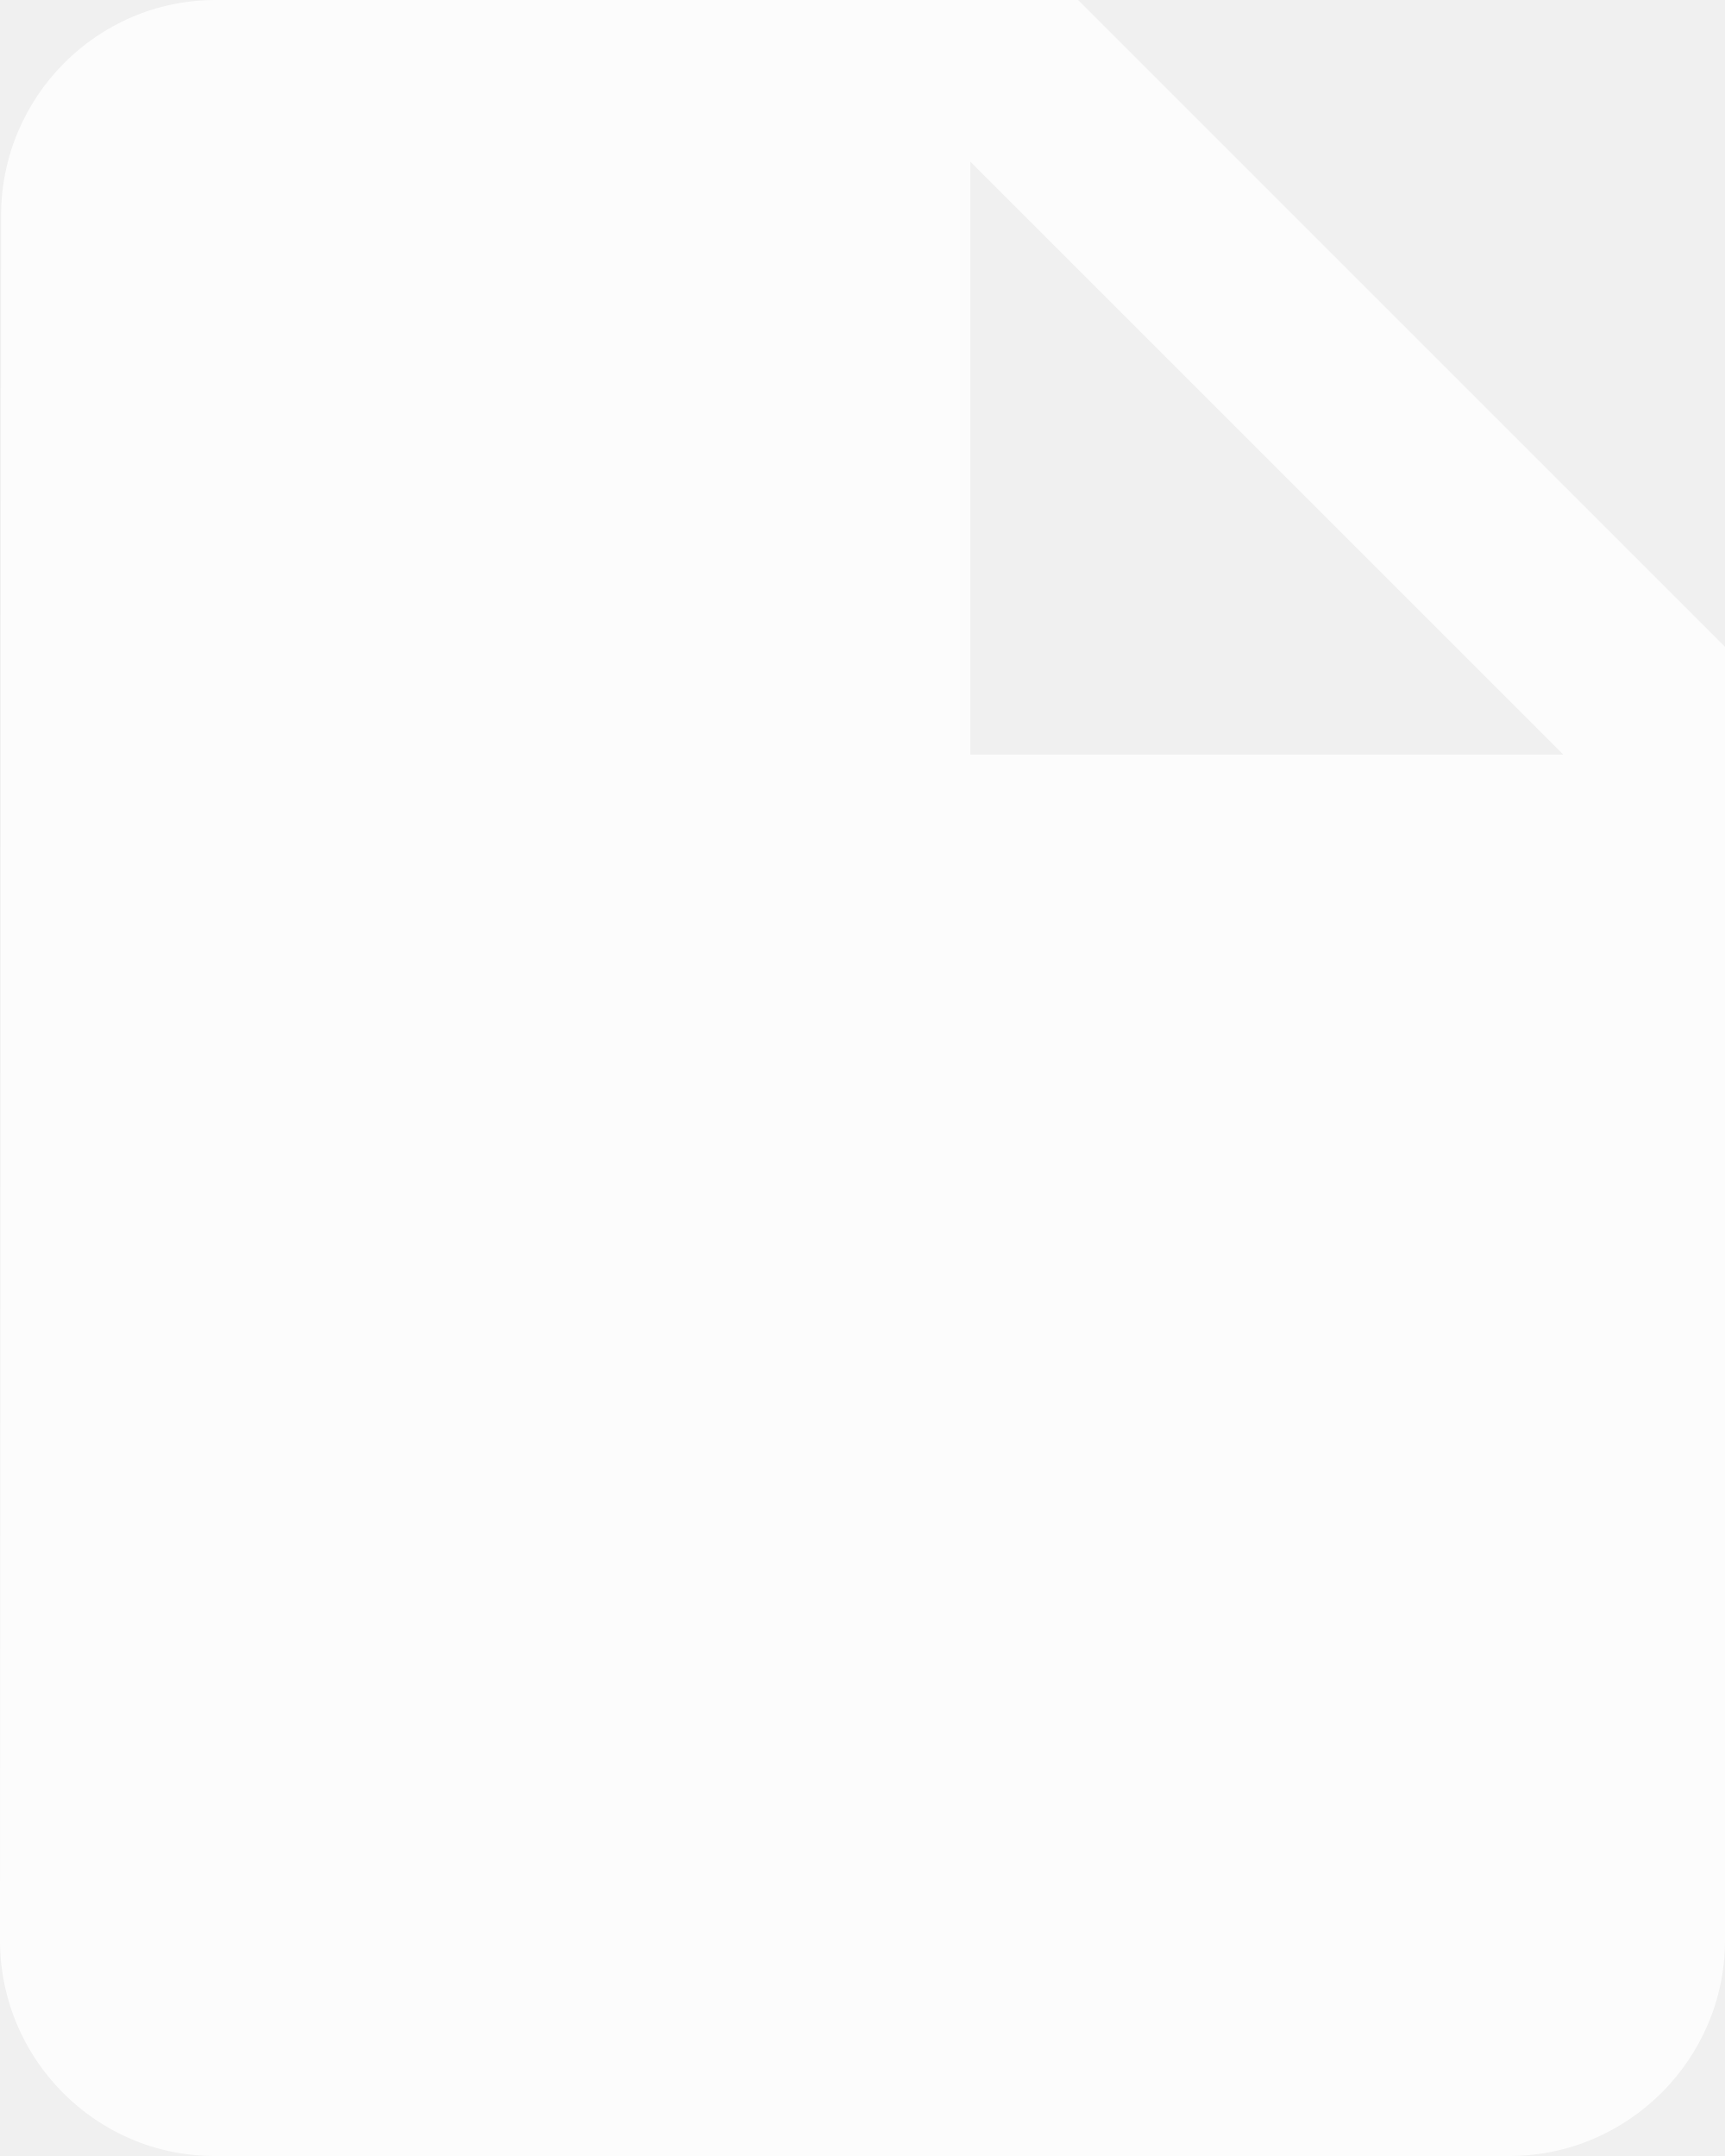
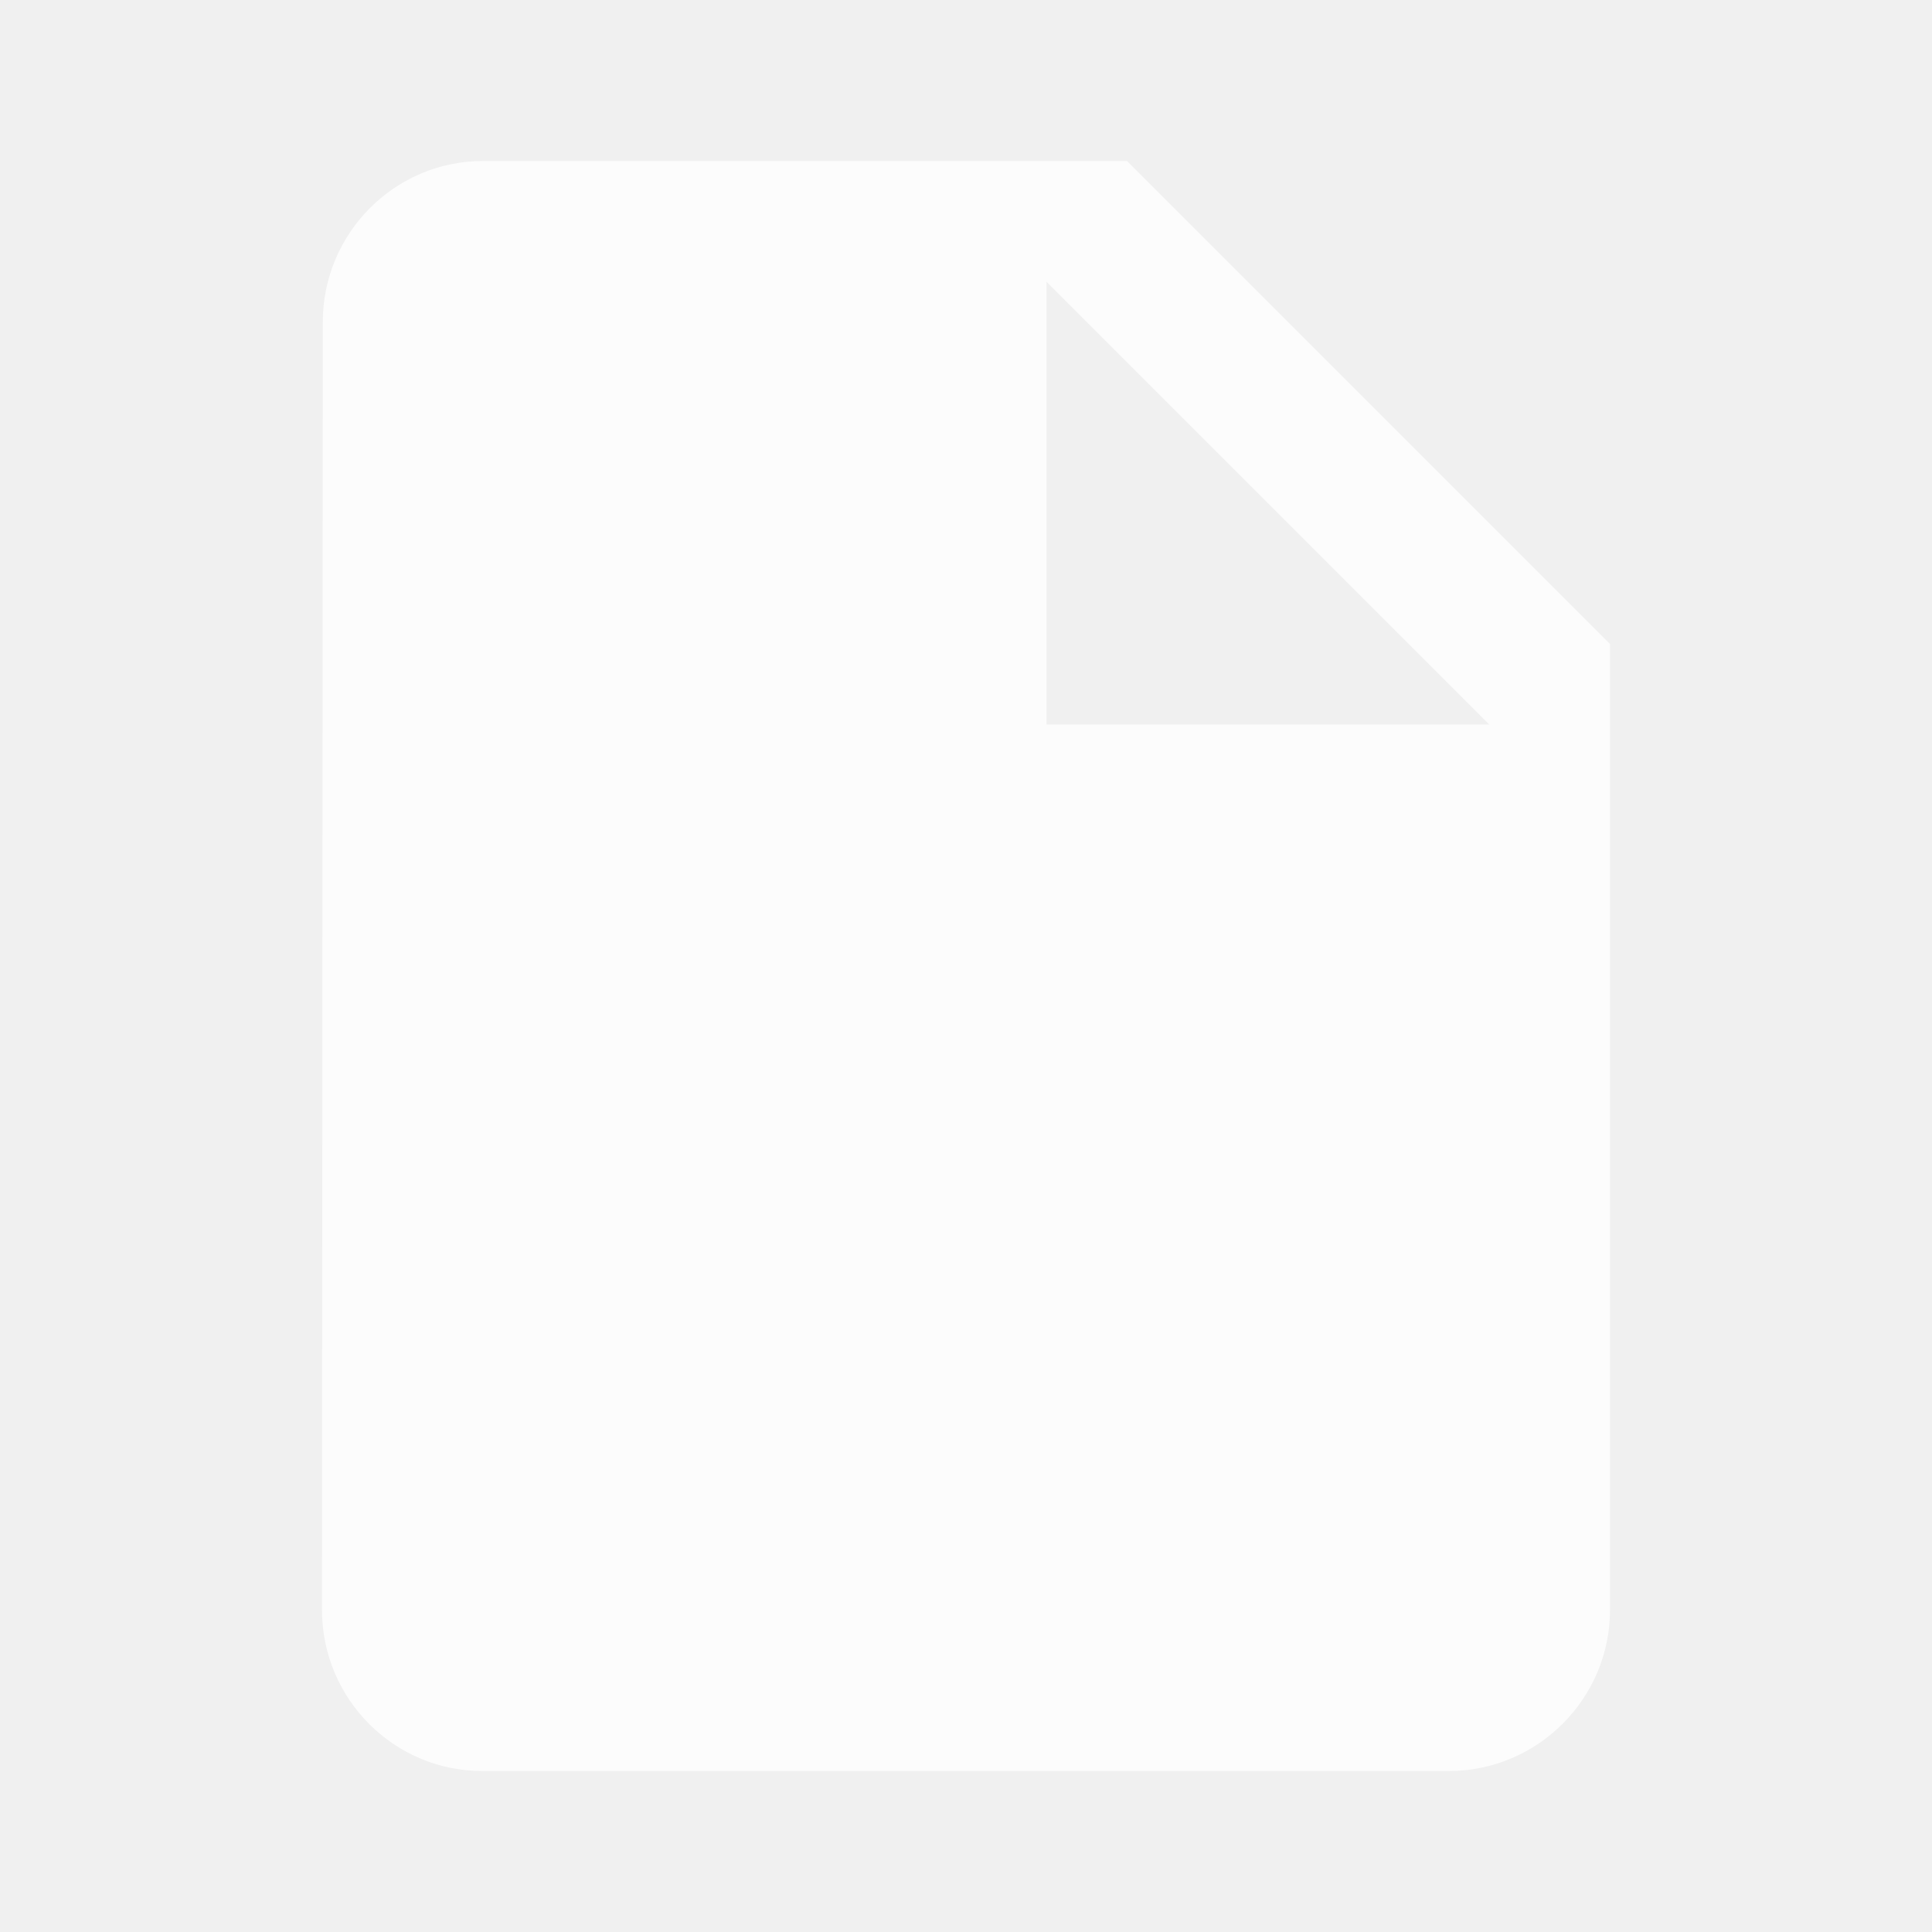
- <svg xmlns="http://www.w3.org/2000/svg" width="16" height="20" viewBox="0 0 16 20" fill="none">
-   <path d="M2 0C0.9 0 0.01 0.9 0.01 2L0 18C0 19.1 0.89 20 1.99 20H14C15.1 20 16 19.1 16 18V6L10 0H2ZM9 7V1.5L14.5 7H9Z" fill="white" fill-opacity="0.8" />
+ <svg xmlns="http://www.w3.org/2000/svg" width="24" height="24" viewBox="0 0 24 24" fill="none">
+   <g clip-path="url(#clip0_2515_61)">
+     <path d="M6 2C4.9 2 4.01 2.9 4.01 4L4 20C4 21.1 4.89 22 5.99 22H18C19.1 22 20 21.1 20 20V8L14 2H6ZM13 9V3.5L18.5 9H13Z" fill="white" fill-opacity="0.8" />
+   </g>
+   <defs>
+     <clipPath id="clip0_2515_61">
+       <rect width="24" height="24" fill="white" />
+     </clipPath>
+   </defs>
</svg>
